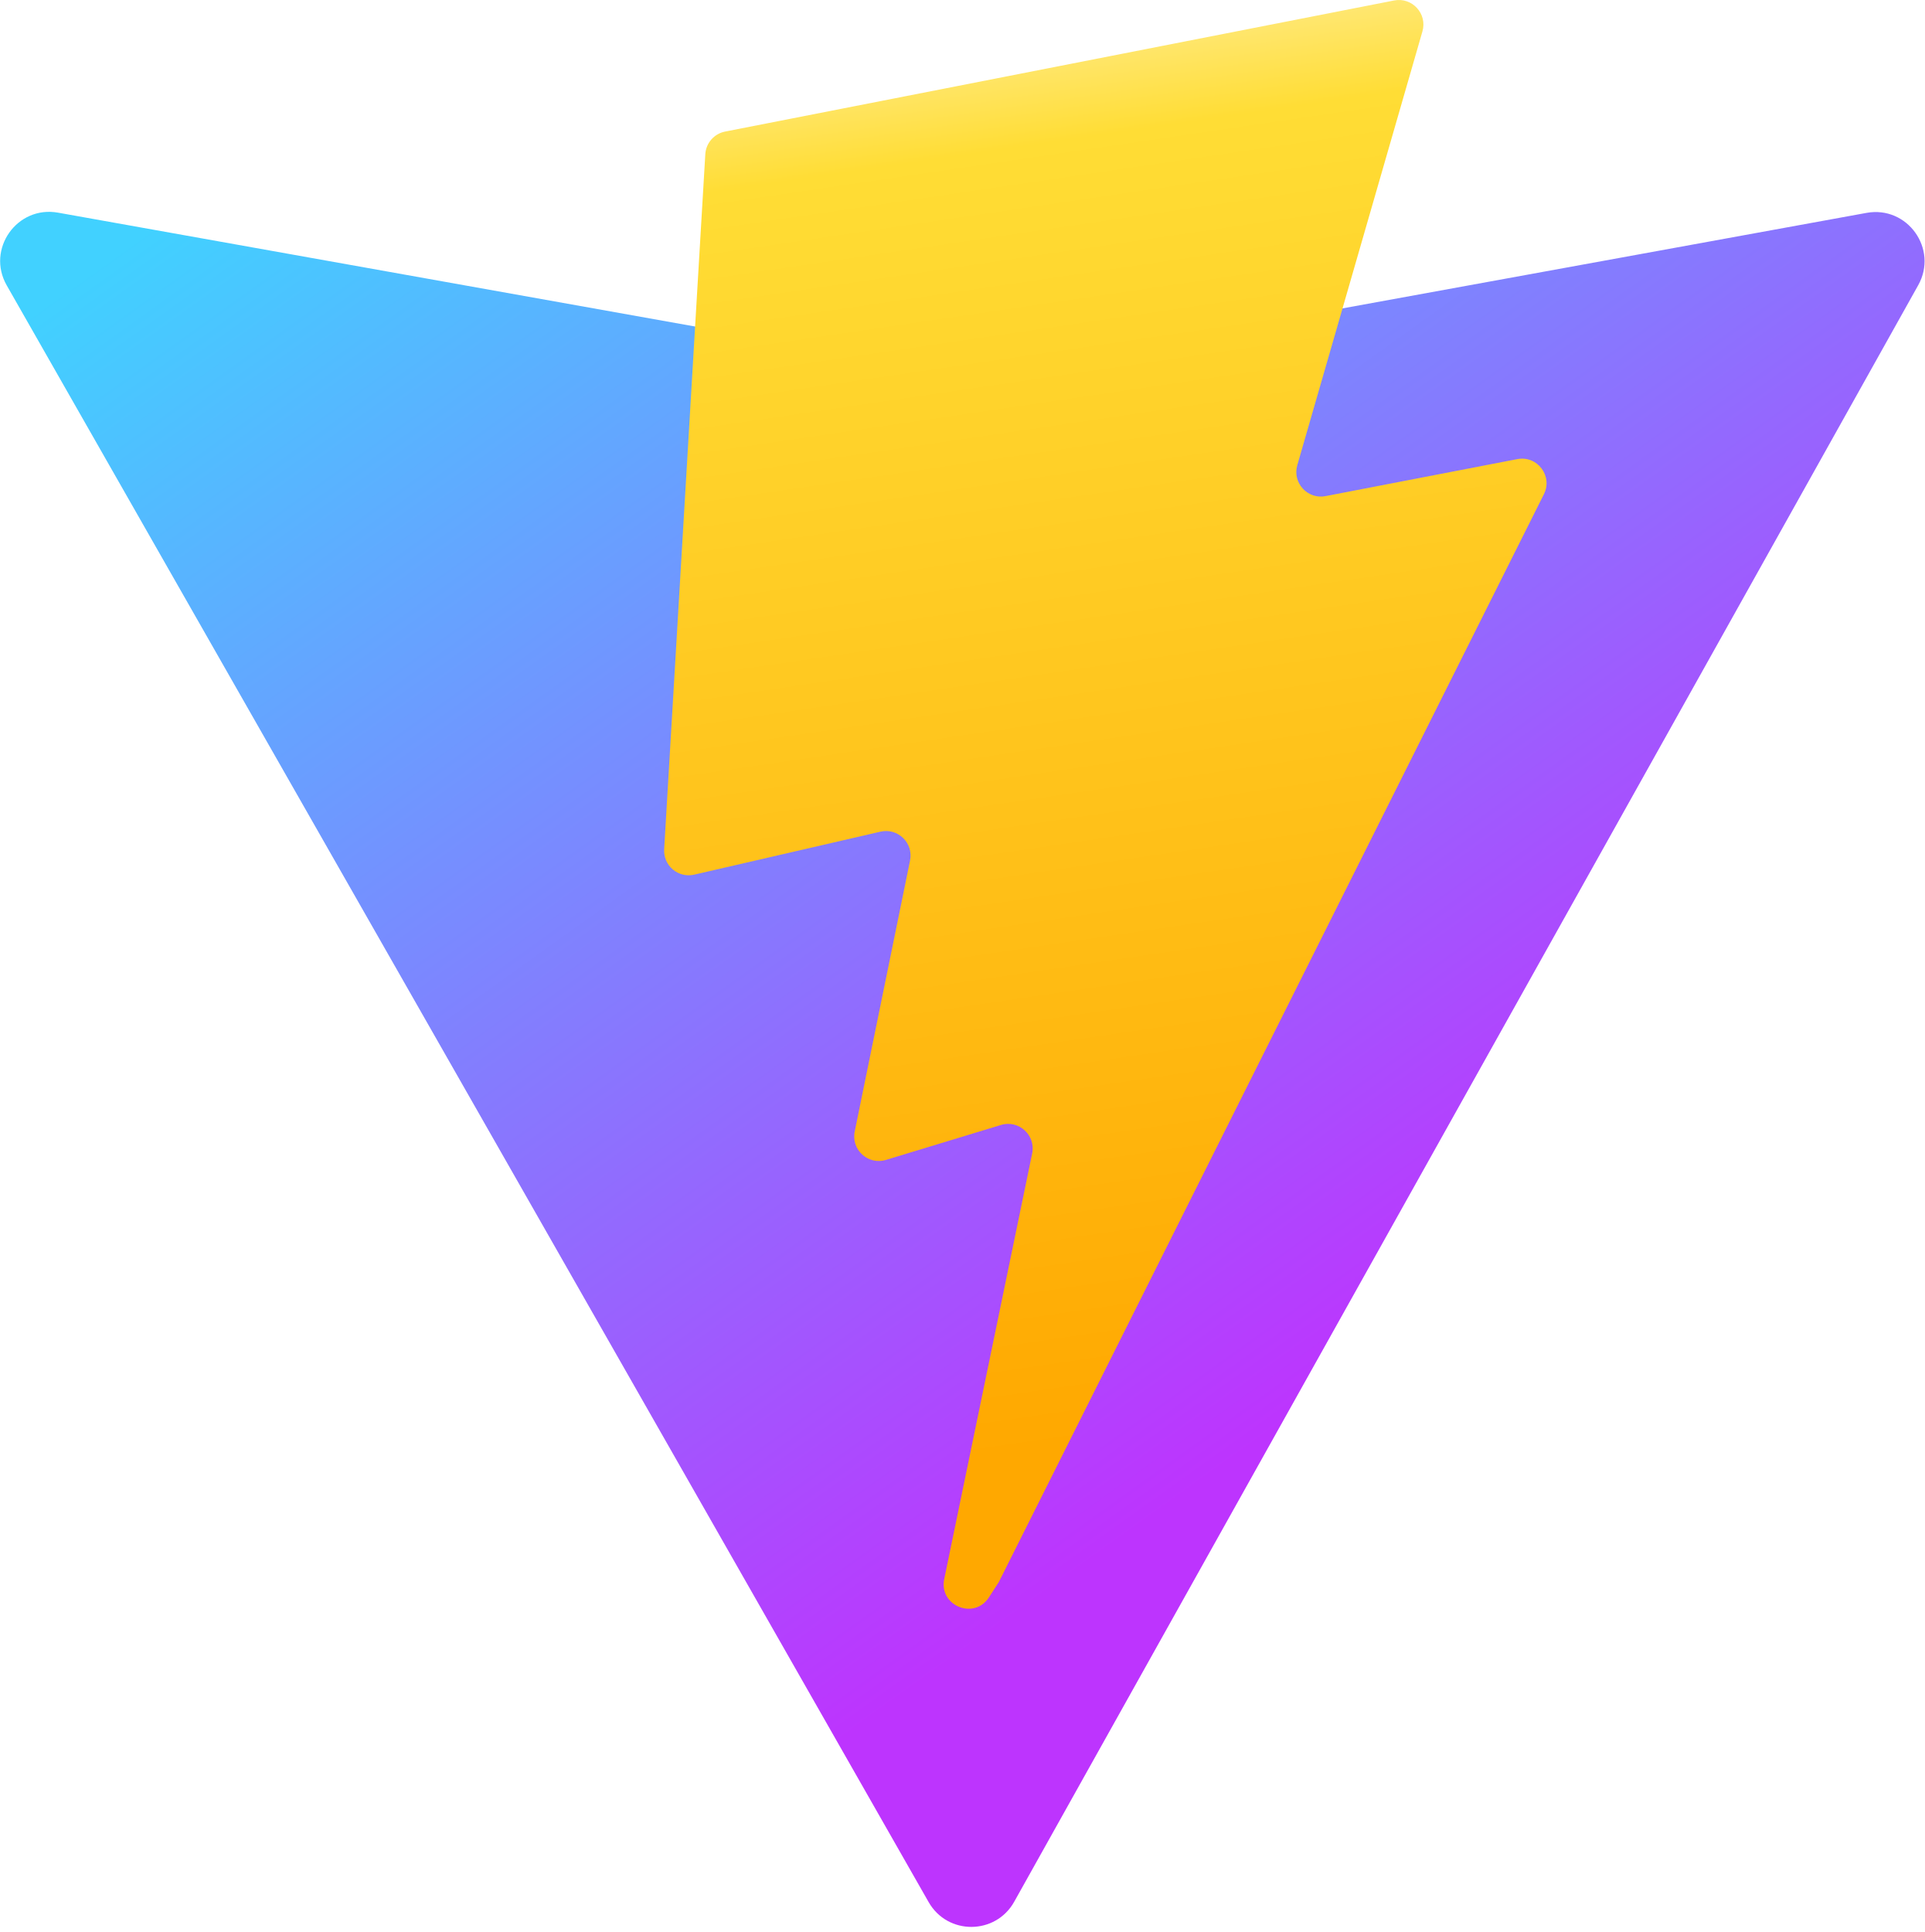
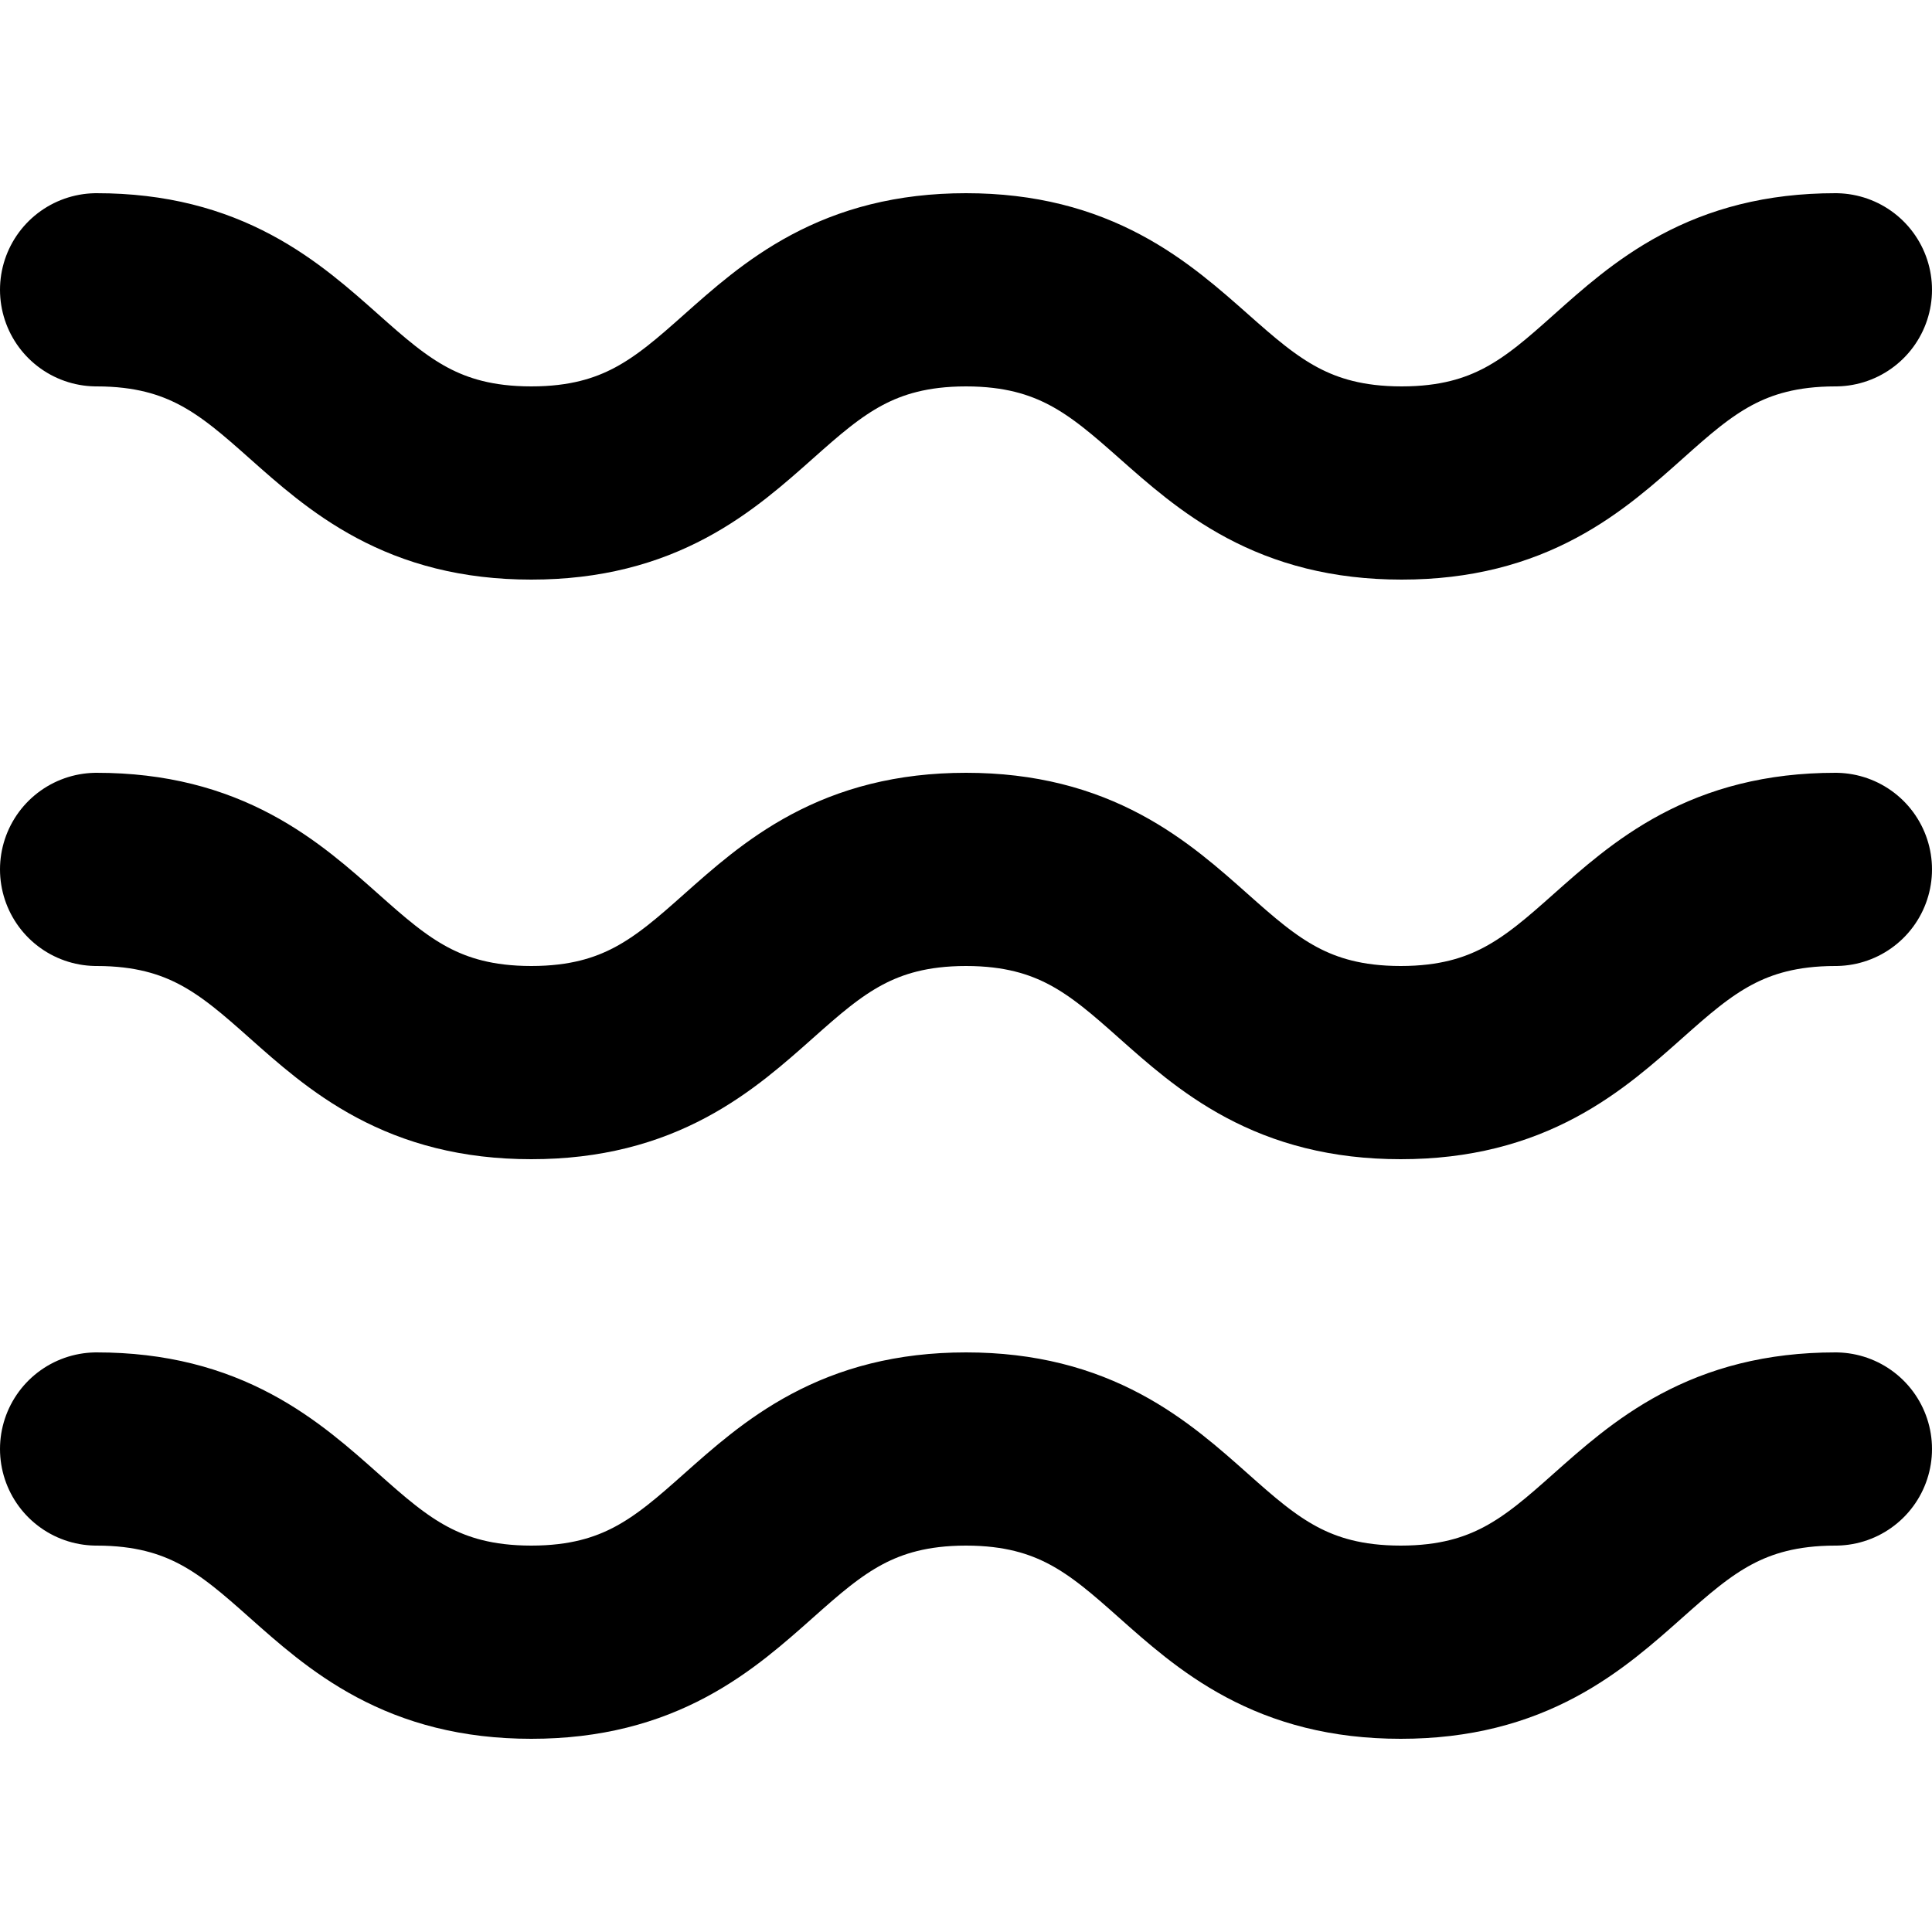
- <svg xmlns="http://www.w3.org/2000/svg" aria-hidden="true" role="img" class="iconify iconify--logos" width="31.88" height="32" preserveAspectRatio="xMidYMid meet" viewBox="0 0 256 257">
-   <defs>
-     <linearGradient id="IconifyId1813088fe1fbc01fb466" x1="-.828%" x2="57.636%" y1="7.652%" y2="78.411%">
-       <stop offset="0%" stop-color="#41D1FF" />
-       <stop offset="100%" stop-color="#BD34FE" />
-     </linearGradient>
-     <linearGradient id="IconifyId1813088fe1fbc01fb467" x1="43.376%" x2="50.316%" y1="2.242%" y2="89.03%">
-       <stop offset="0%" stop-color="#FFEA83" />
-       <stop offset="8.333%" stop-color="#FFDD35" />
-       <stop offset="100%" stop-color="#FFA800" />
-     </linearGradient>
-   </defs>
-   <path fill="url(#IconifyId1813088fe1fbc01fb466)" d="M255.153 37.938L134.897 252.976c-2.483 4.44-8.862 4.466-11.382.048L.875 37.958c-2.746-4.814 1.371-10.646 6.827-9.67l120.385 21.517a6.537 6.537 0 0 0 2.322-.004l117.867-21.483c5.438-.991 9.574 4.796 6.877 9.62Z" />
-   <path fill="url(#IconifyId1813088fe1fbc01fb467)" d="M185.432.063L96.44 17.501a3.268 3.268 0 0 0-2.634 3.014l-5.474 92.456a3.268 3.268 0 0 0 3.997 3.378l24.777-5.718c2.318-.535 4.413 1.507 3.936 3.838l-7.361 36.047c-.495 2.426 1.782 4.5 4.151 3.78l15.304-4.649c2.372-.72 4.652 1.36 4.15 3.788l-11.698 56.621c-.732 3.542 3.979 5.473 5.943 2.437l1.313-2.028l72.516-144.72c1.215-2.423-.88-5.186-3.54-4.672l-25.505 4.922c-2.396.462-4.435-1.77-3.759-4.114l16.646-57.705c.677-2.35-1.37-4.583-3.769-4.113Z" />
+ <svg xmlns="http://www.w3.org/2000/svg" width="800px" height="800px" viewBox="0 -2 20 20">
+   <g id="wave" transform="translate(-2 -4)">
+     <path id="primary" d="M21,11c-2.25,0-2.25,2-4.5,2s-2.25-2-4.5-2-2.25,2-4.5,2S5.25,11,3,11" fill="none" stroke="#000000" stroke-linecap="round" stroke-linejoin="round" stroke-width="2" />
+     <path id="primary-2" data-name="primary" d="M3,5C5.25,5,5.25,7,7.5,7S9.75,5,12,5s2.26,2,4.51,2S18.75,5,21,5" fill="none" stroke="#000000" stroke-linecap="round" stroke-linejoin="round" stroke-width="2" />
+     <path id="primary-3" data-name="primary" d="M21,17c-2.25,0-2.25,2-4.5,2s-2.25-2-4.5-2-2.25,2-4.5,2S5.25,17,3,17" fill="none" stroke="#000000" stroke-linecap="round" stroke-linejoin="round" stroke-width="2" />
+   </g>
</svg>
